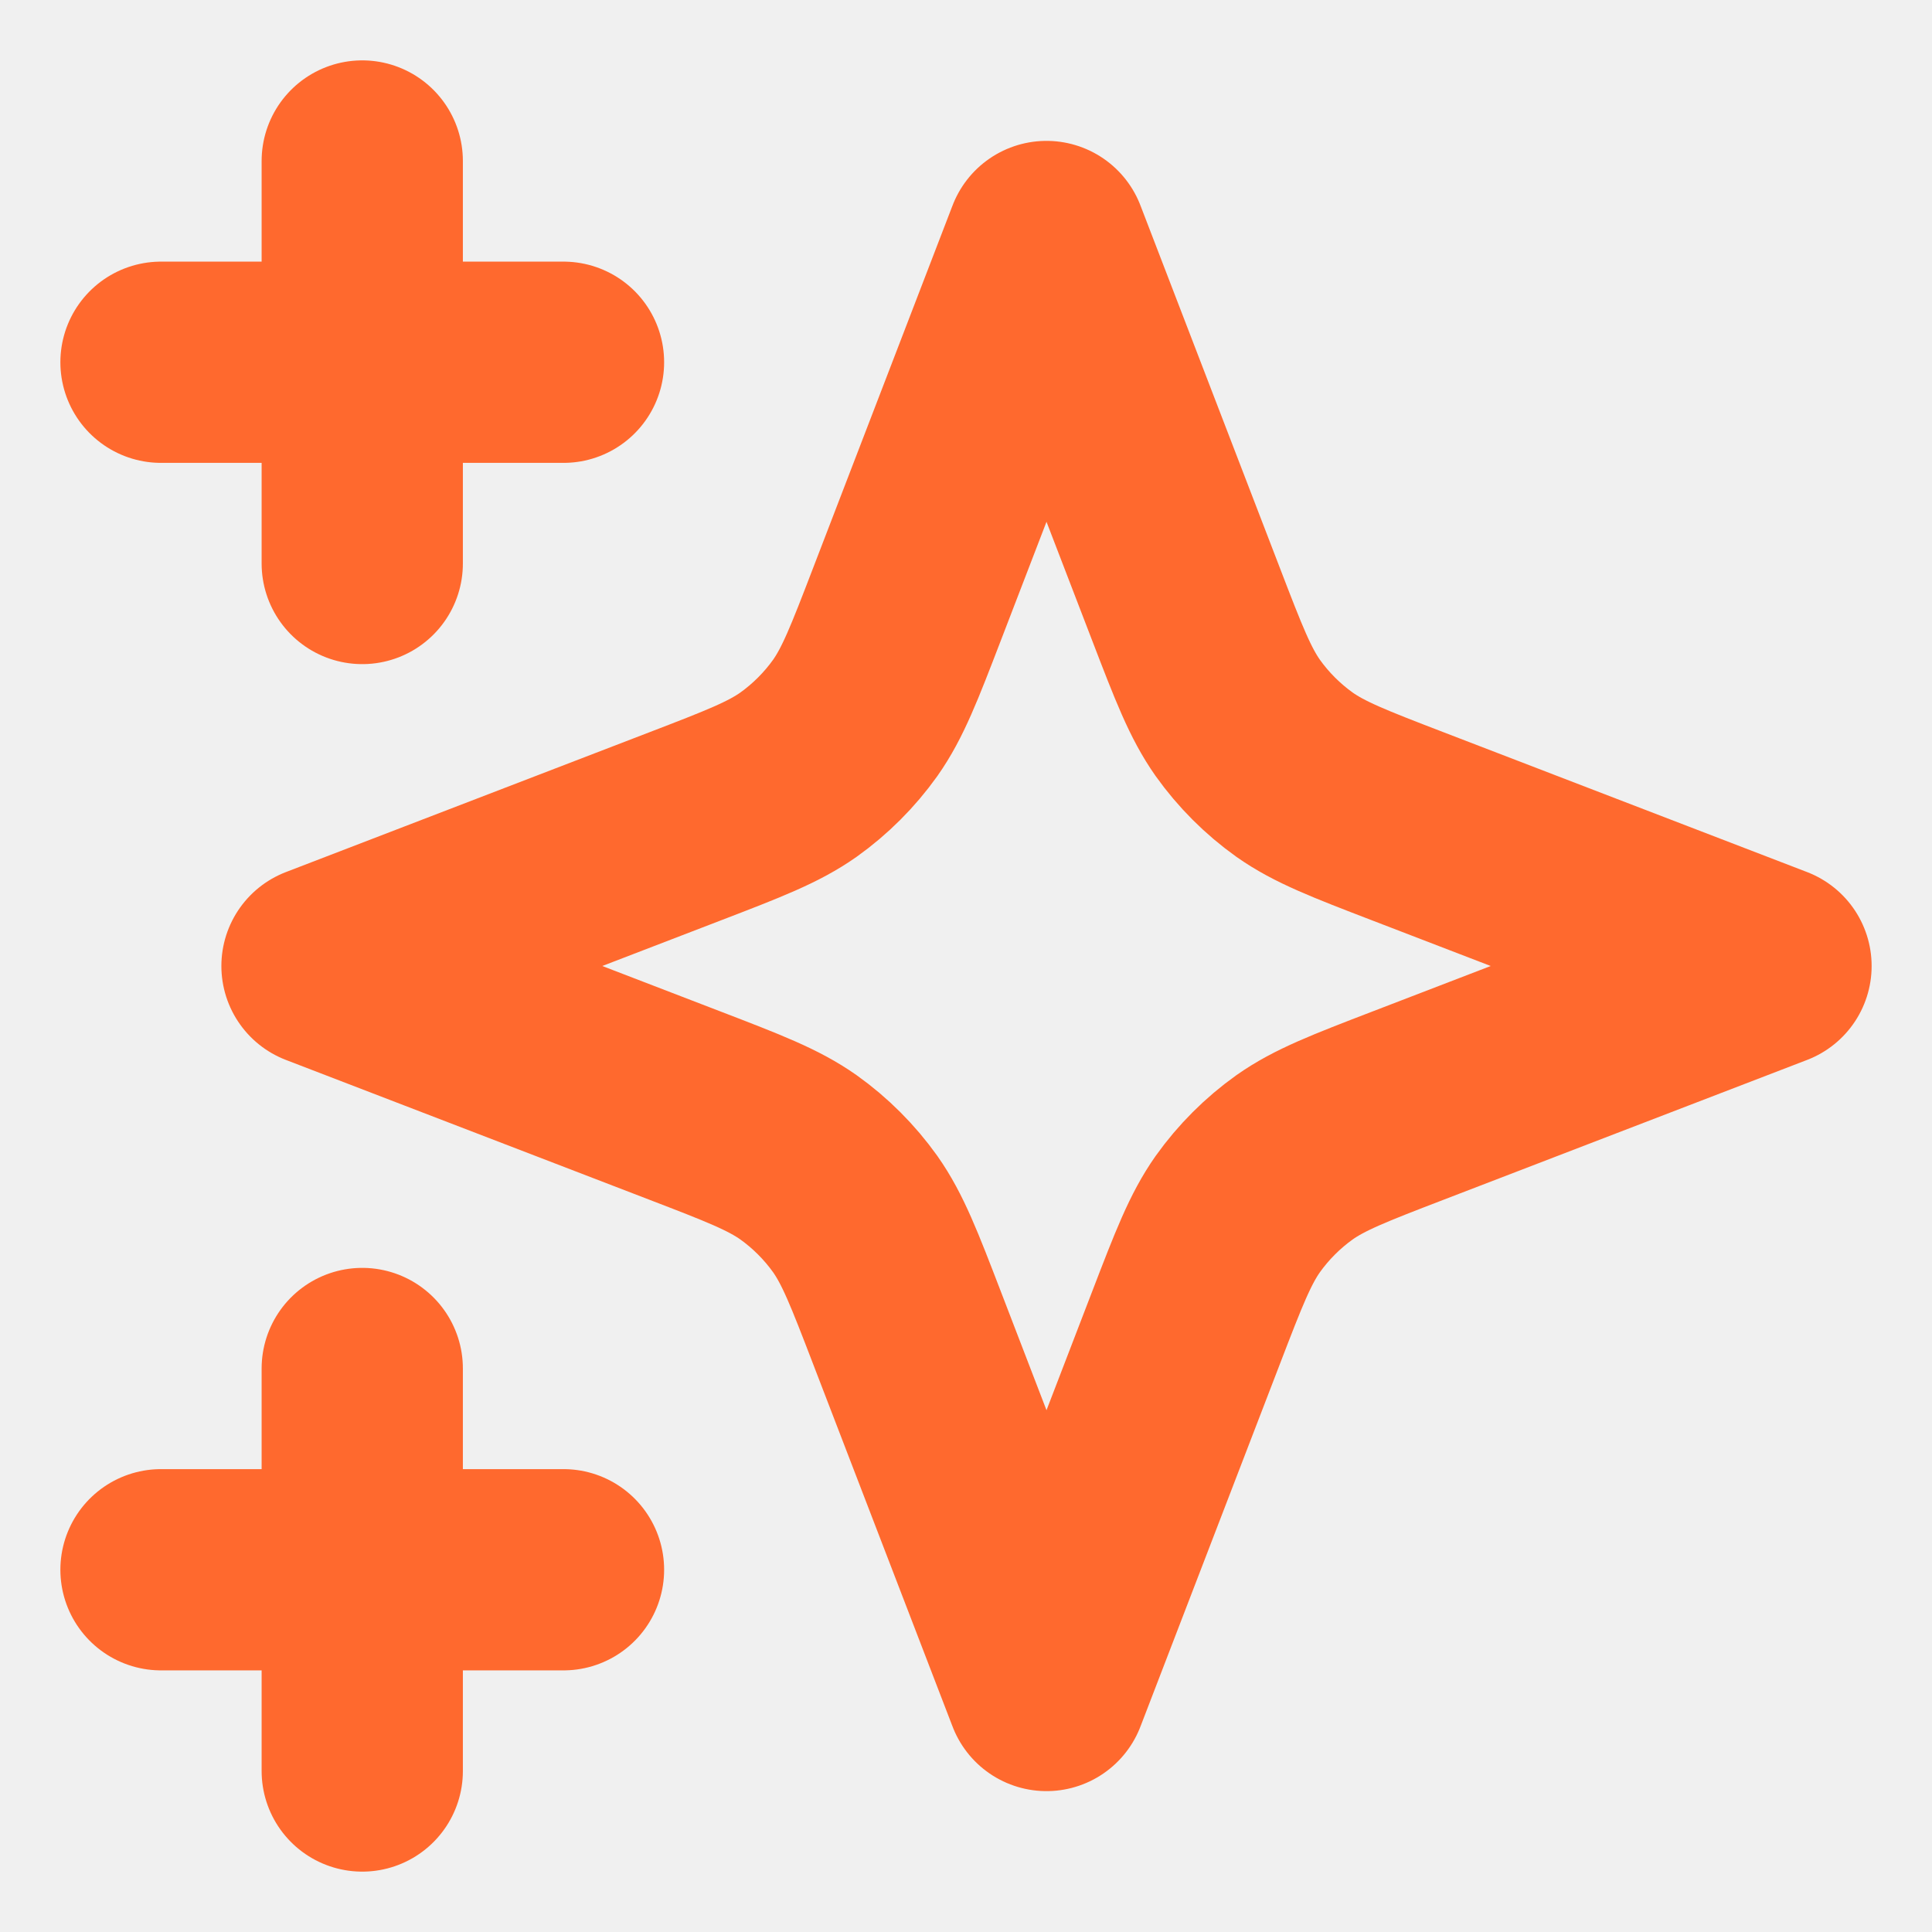
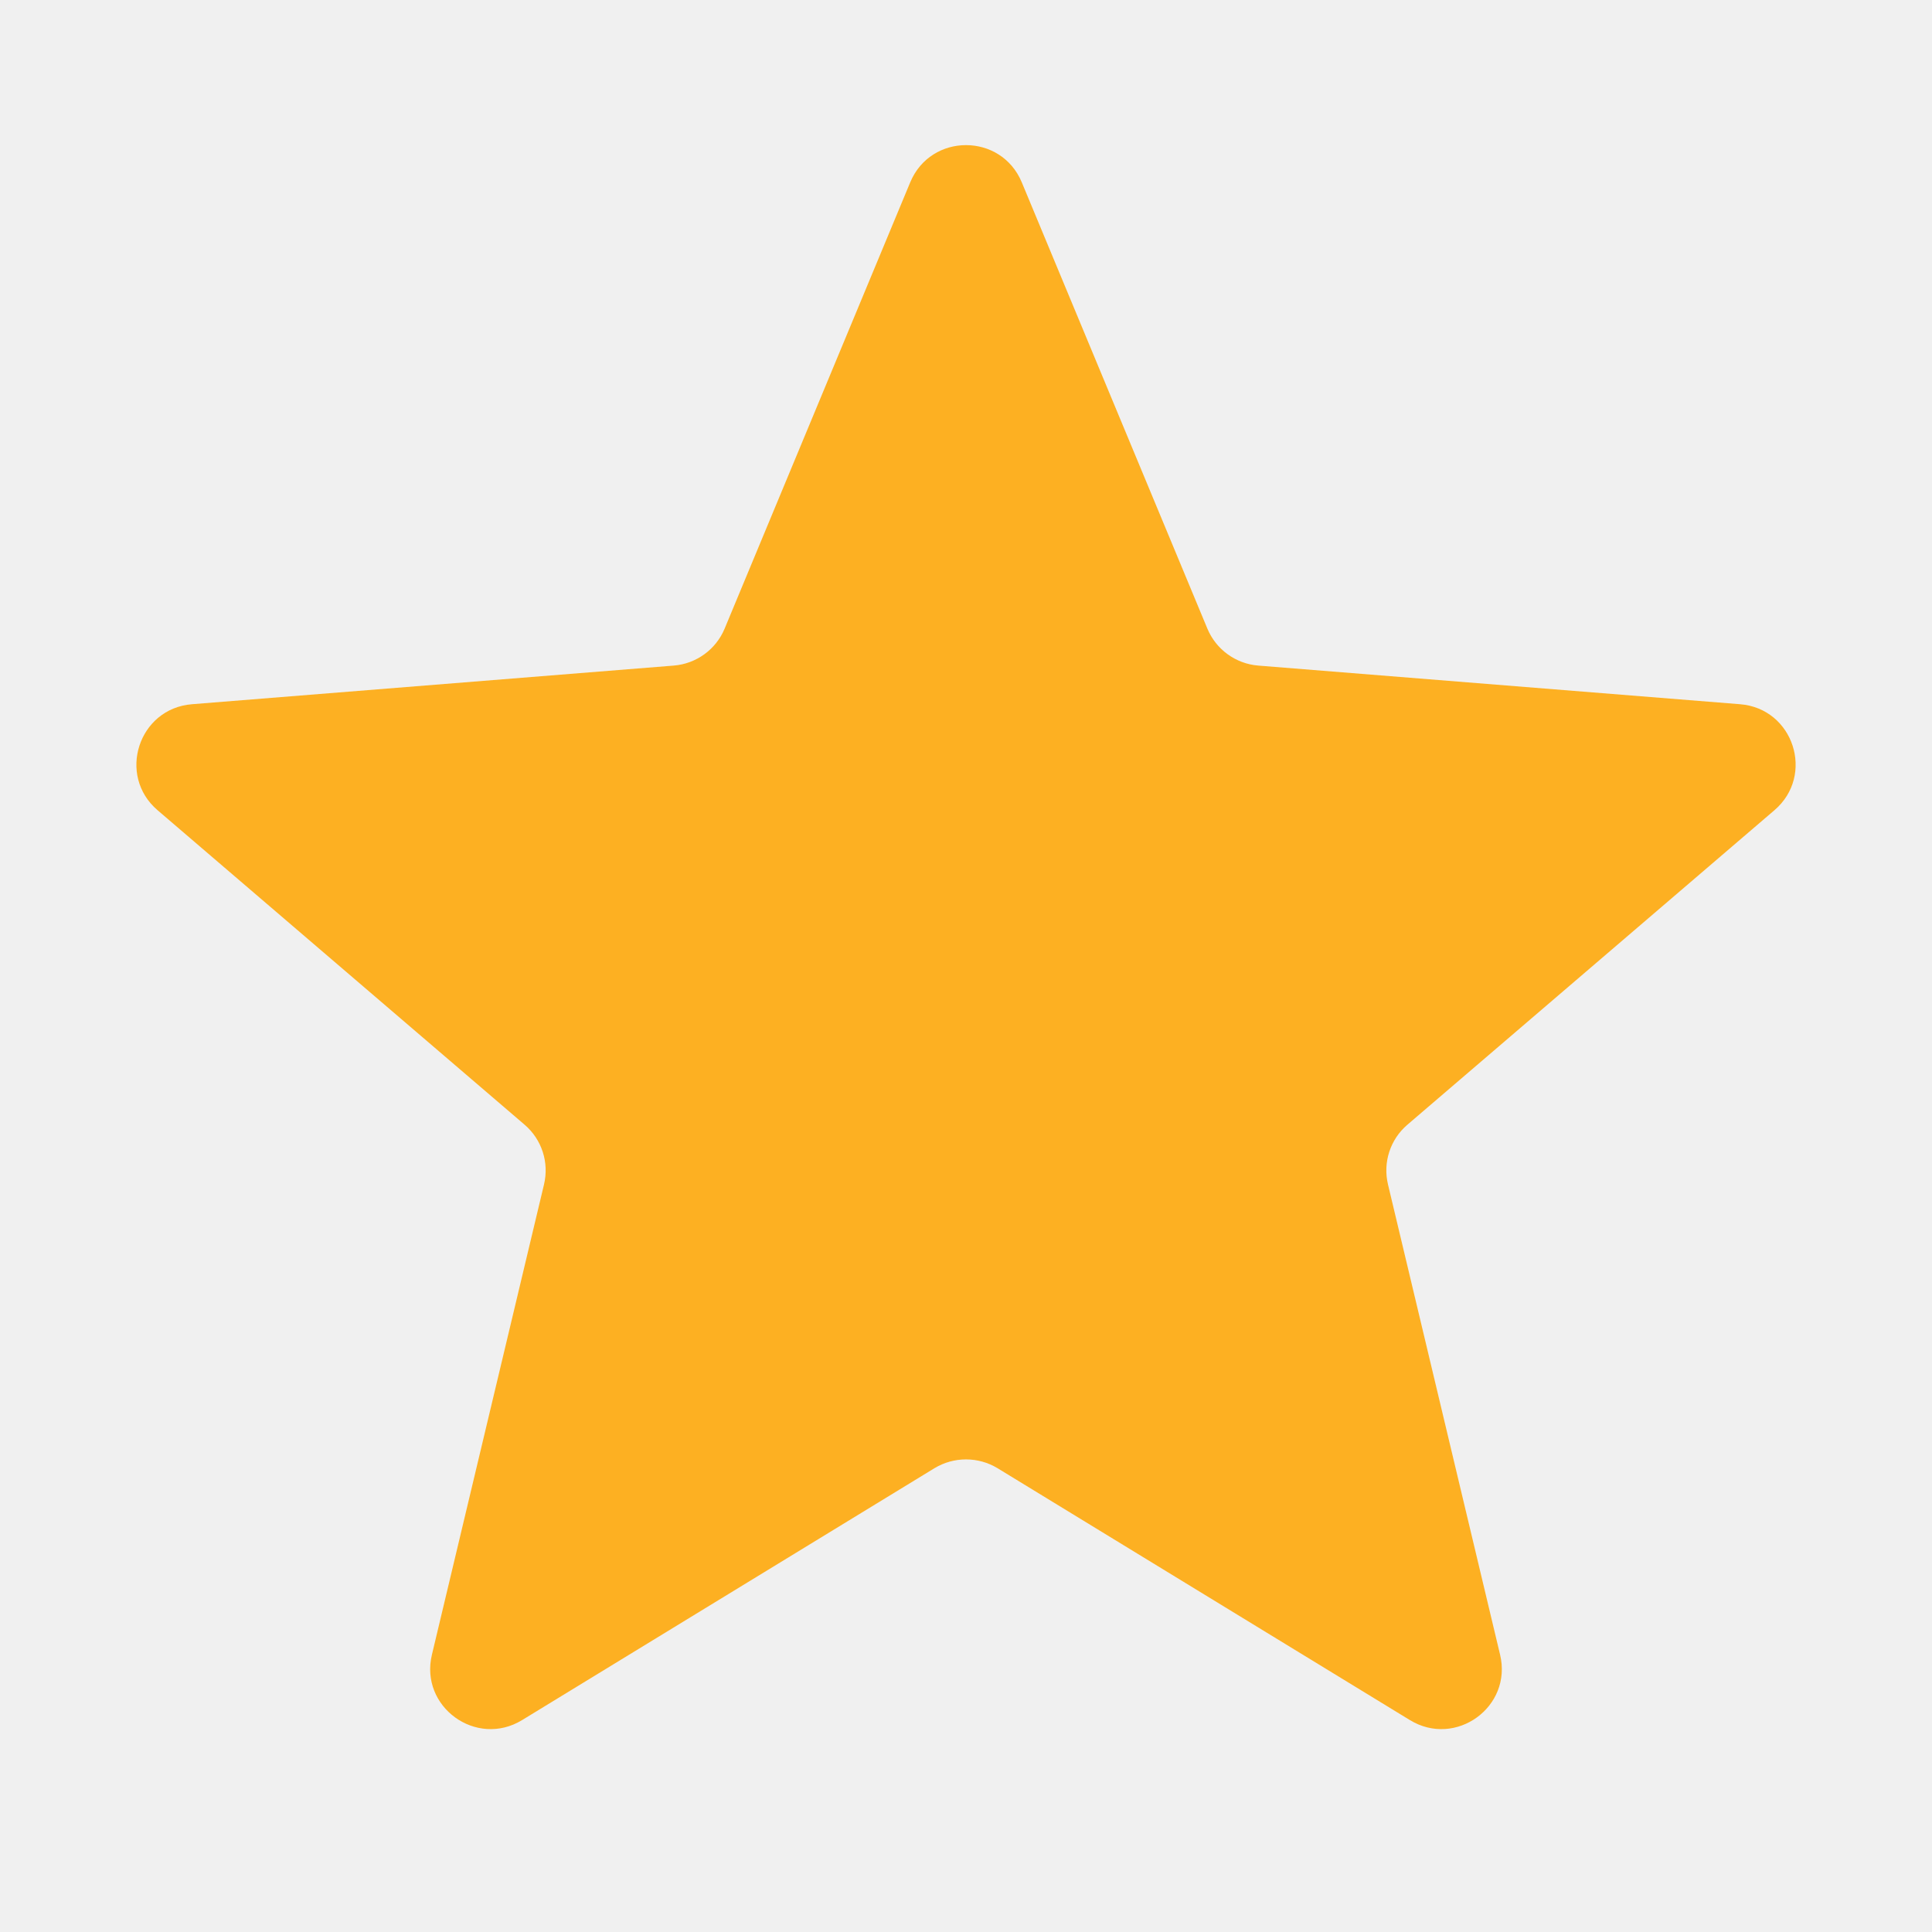
- <svg xmlns="http://www.w3.org/2000/svg" width="12" height="12" viewBox="0 0 12 12" fill="none">
-   <path d="M2.25 11V8.5M2.25 3.5V1M1 2.25H3.5M1 9.75H3.5M6.5 1.5L5.633 3.754C5.492 4.121 5.421 4.304 5.312 4.459C5.215 4.595 5.095 4.715 4.959 4.812C4.804 4.921 4.621 4.992 4.254 5.133L2 6L4.254 6.867C4.621 7.008 4.804 7.079 4.959 7.188C5.095 7.285 5.215 7.405 5.312 7.541C5.421 7.696 5.492 7.879 5.633 8.246L6.5 10.5L7.367 8.246C7.508 7.879 7.579 7.696 7.688 7.541C7.785 7.405 7.905 7.285 8.041 7.188C8.196 7.079 8.379 7.008 8.746 6.867L11 6L8.746 5.133C8.379 4.992 8.196 4.921 8.041 4.812C7.905 4.715 7.785 4.595 7.688 4.459C7.579 4.304 7.508 4.121 7.367 3.754L6.5 1.5Z" stroke="#FF692E" stroke-width="1.25" stroke-linecap="round" stroke-linejoin="round" />
+ <svg xmlns="http://www.w3.org/2000/svg" width="16" height="16" viewBox="0 0 16 16" fill="none">
+   <g clip-path="url(#clip0_167_10979)">
+     <path d="M7.538 1.51C7.709 1.099 8.291 1.099 8.462 1.51L9.999 5.206C10.071 5.379 10.234 5.497 10.42 5.512L14.41 5.832C14.854 5.867 15.033 6.421 14.695 6.71L11.656 9.314C11.513 9.436 11.451 9.627 11.495 9.81L12.423 13.703C12.527 14.135 12.056 14.477 11.676 14.245L8.261 12.159C8.101 12.062 7.899 12.062 7.739 12.159L4.324 14.245C3.944 14.477 3.473 14.135 3.577 13.703L4.505 9.81C4.549 9.627 4.487 9.436 4.344 9.314L1.305 6.71C0.967 6.421 1.147 5.867 1.59 5.832L5.58 5.512C5.766 5.497 5.929 5.379 6.001 5.206L7.538 1.51Z" fill="#F2F4F7" />
+     <g clip-path="url(#clip1_167_10979)">
+       <path d="M7.538 1.51C7.709 1.099 8.291 1.099 8.462 1.51L9.999 5.206C10.071 5.379 10.234 5.497 10.42 5.512L14.41 5.832C14.854 5.867 15.033 6.421 14.695 6.71L11.656 9.314C11.513 9.436 11.451 9.627 11.495 9.81L12.423 13.703C12.527 14.135 12.056 14.477 11.676 14.245L8.261 12.159C8.101 12.062 7.899 12.062 7.739 12.159L4.324 14.245C3.944 14.477 3.473 14.135 3.577 13.703L4.505 9.81C4.549 9.627 4.487 9.436 4.344 9.314L1.305 6.71C0.967 6.421 1.147 5.867 1.59 5.832L5.58 5.512C5.766 5.497 5.929 5.379 6.001 5.206L7.538 1.51Z" fill="#FDB022" />
+     </g>
+   </g>
+   <defs>
+     <clipPath id="clip0_167_10979">
+       <rect width="16" height="16" fill="white" />
+     </clipPath>
+     <clipPath id="clip1_167_10979">
+       <rect width="16" height="16" fill="white" />
+     </clipPath>
+   </defs>
</svg>
